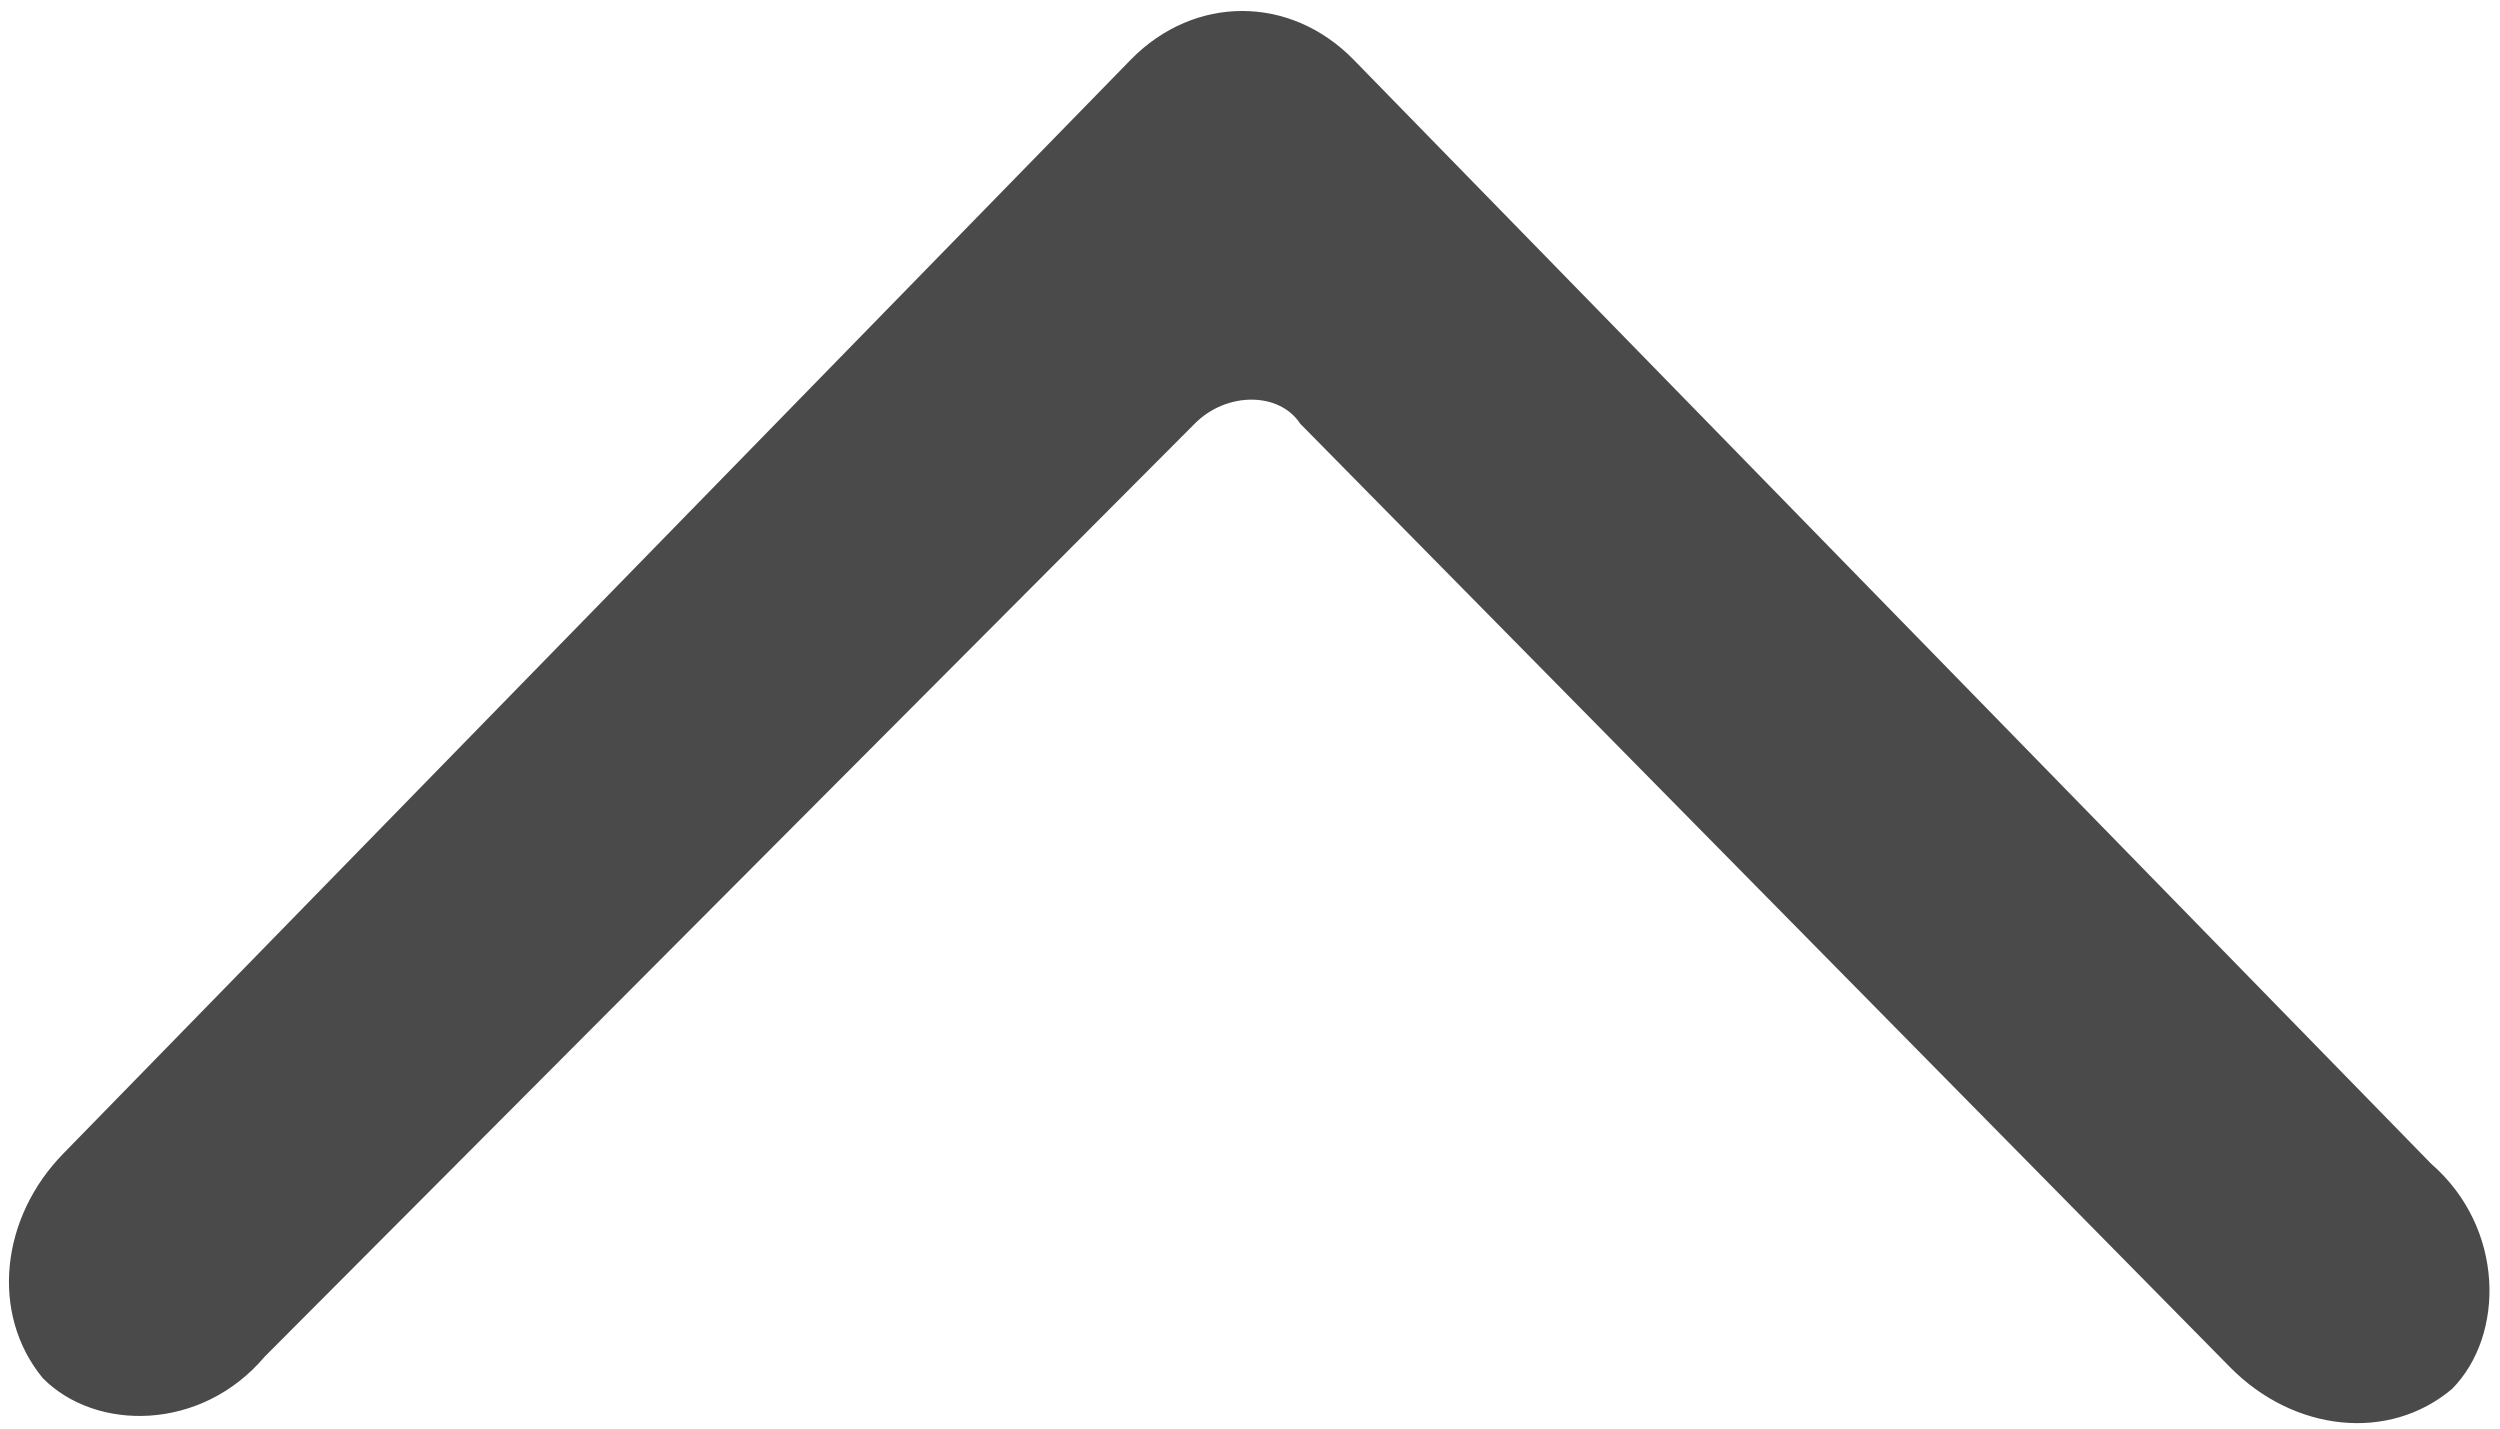
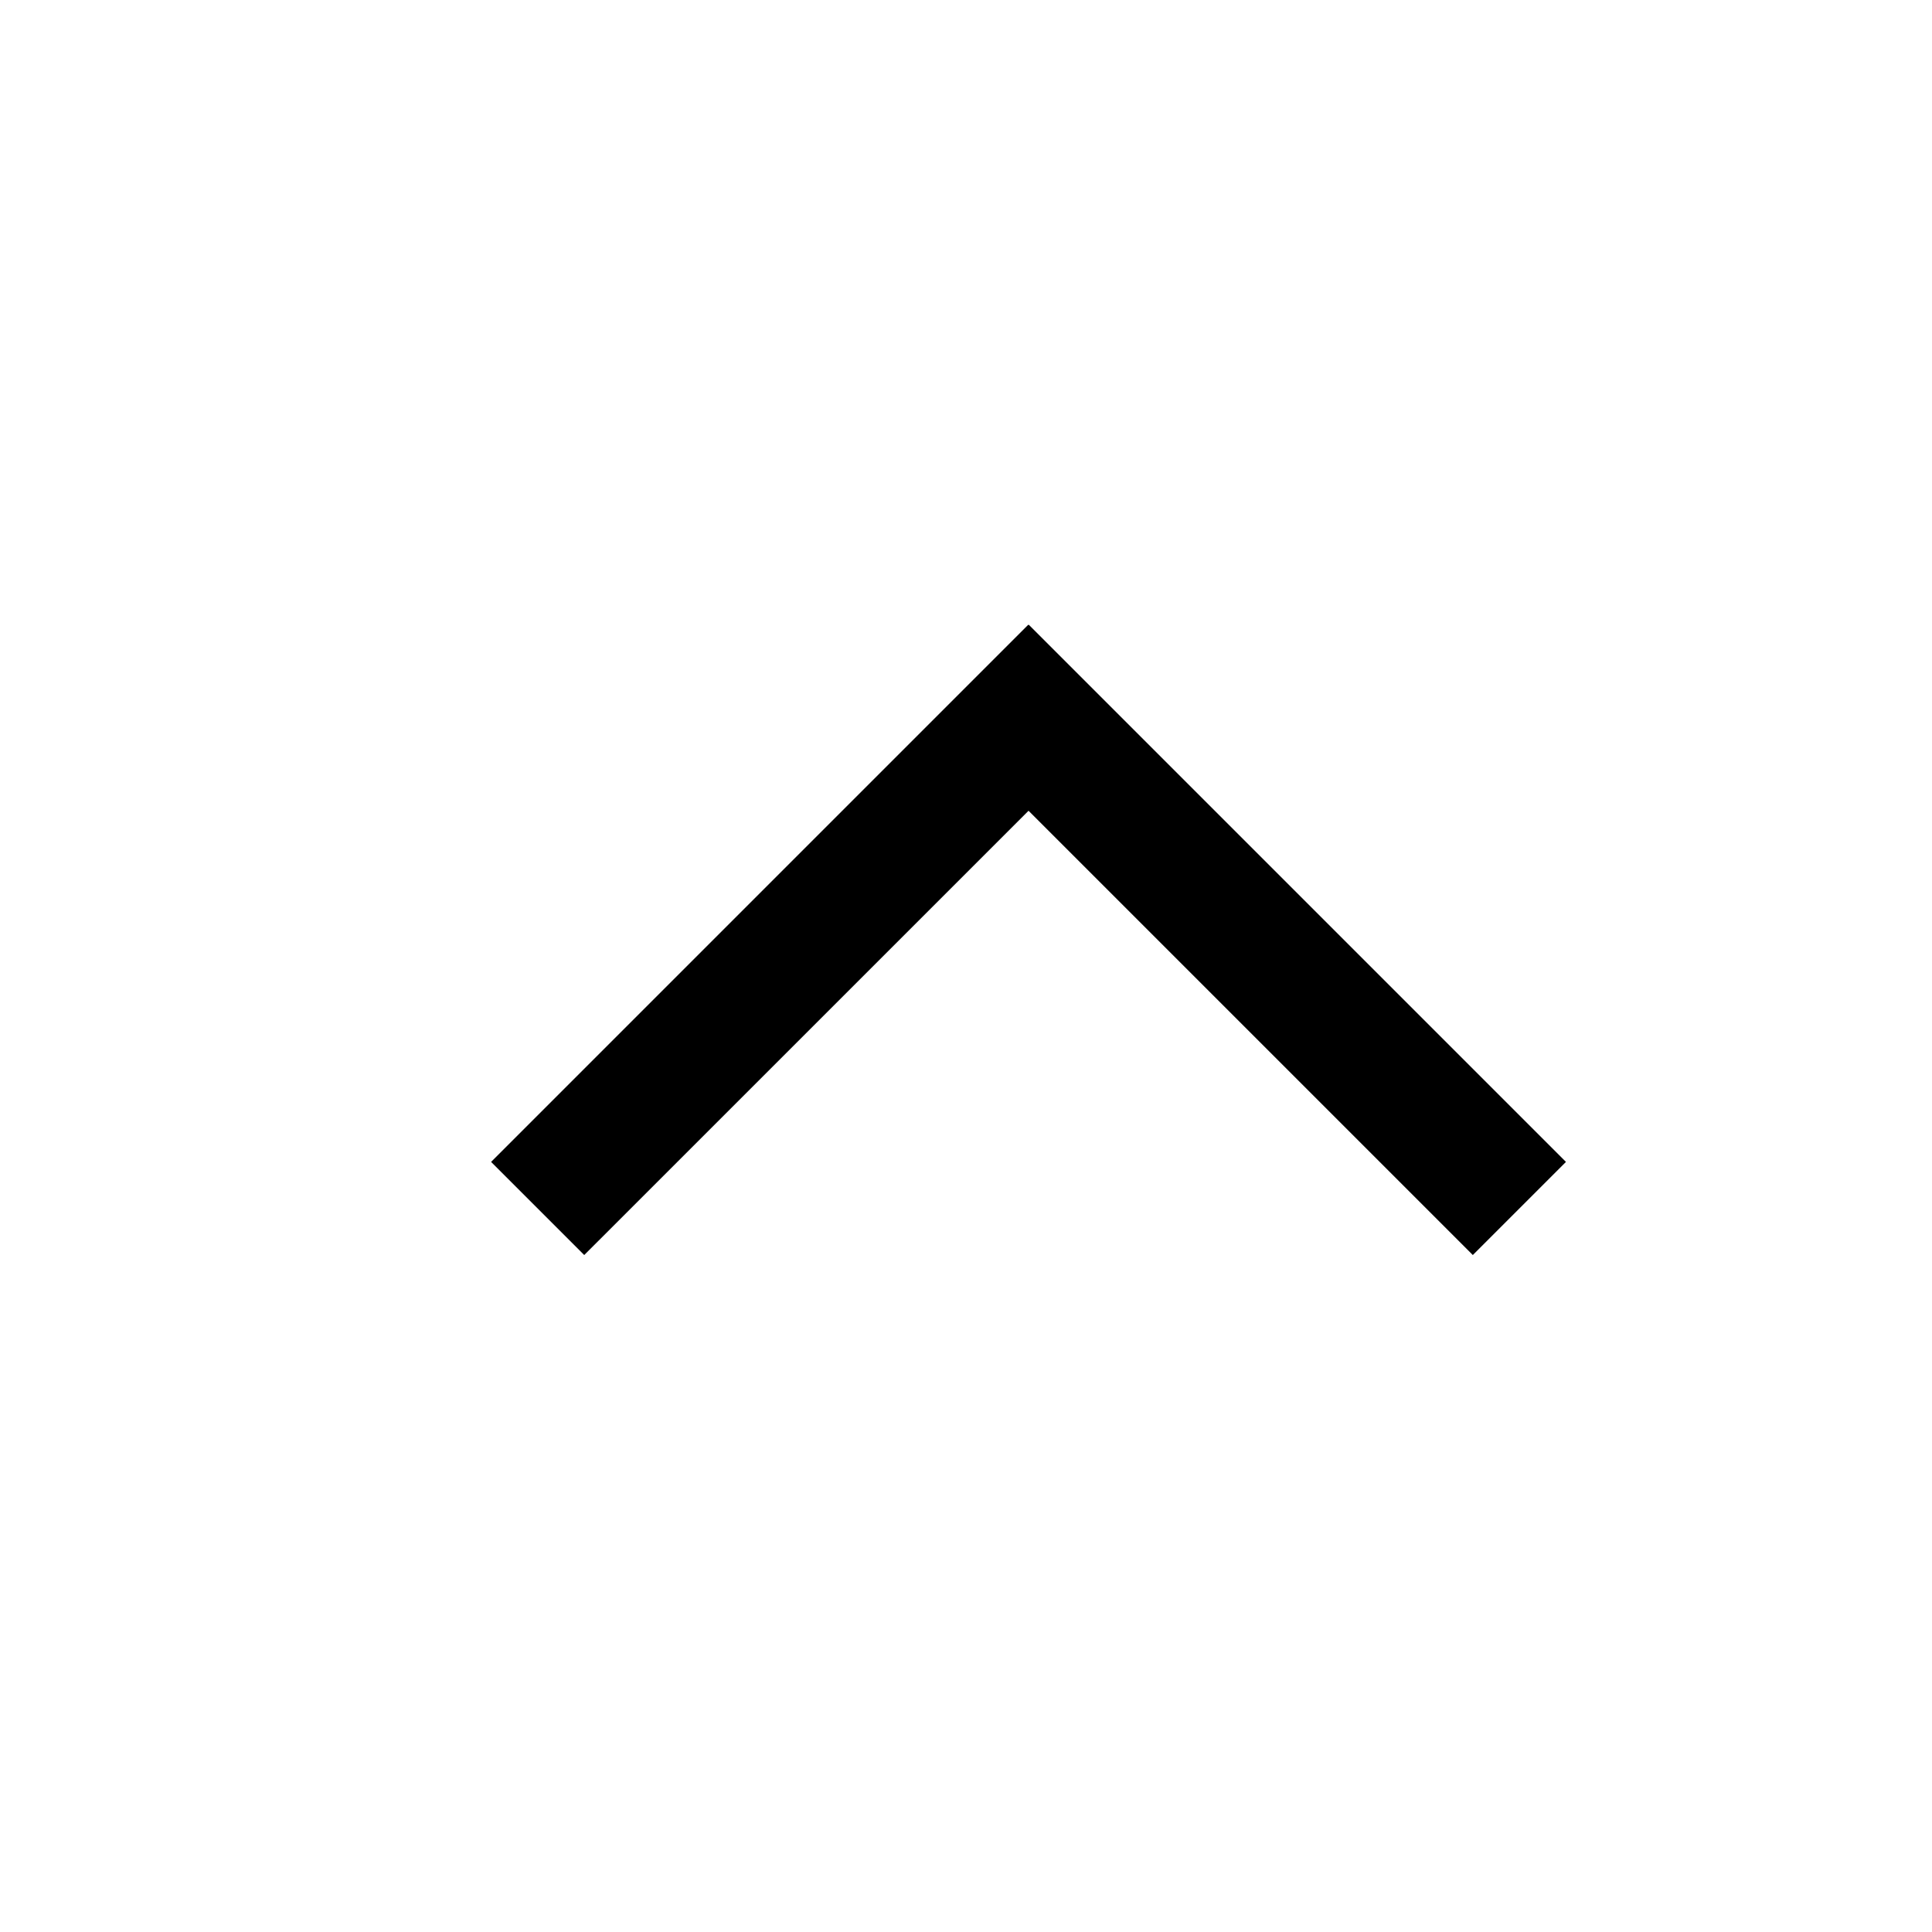
- <svg xmlns="http://www.w3.org/2000/svg" width="28px" height="16px" viewBox="0 0 28 16" version="1.1">
-   <defs />
-   <g id="ALL-ICON" stroke="none" stroke-width="1" fill="none" fill-rule="evenodd">
-     <g id="Icons-:-Core" transform="translate(-525, -596)">
-       <g id="drop-up" transform="translate(539, 604) rotate(-180) translate(-539, -604) translate(517, 582)">
-         <rect id="Rectangle-3" fill="#D8D8D8" opacity="0" x="0" y="0" width="44" height="44" />
-         <path d="M22.62,25.254 C22.265,25.614 21.673,25.614 21.437,25.254 L11.021,14.685 C10.311,13.965 9.246,13.845 8.536,14.445 C7.944,15.046 7.944,16.247 8.772,16.967 L20.845,29.337 C21.555,30.057 22.62,30.057 23.33,29.337 L35.284,17.087 C35.994,16.367 36.113,15.286 35.521,14.565 C34.929,13.965 33.746,13.965 33.036,14.805 L22.62,25.254" id="Shape" fill="#4A4A4A" />
+ <svg xmlns="http://www.w3.org/2000/svg" xmlns:xlink="http://www.w3.org/1999/xlink" width="44" height="44" viewBox="0 0 44 44">
+   <g>
+     <rect x="-1" y="-1" width="46" height="46" id="canvas_background" fill="none" />
+   </g>
+   <g>
+     <g id="svg_1">
+       <defs>
+         <rect id="SVGID_1_" x="-129" y="-845" width="24" height="24" />
+       </defs>
+       <clipPath id="SVGID_2_">
+         <use xlink:href="#SVGID_1_" id="svg_2" />
+       </clipPath>
+       <g clip-path="url(#SVGID_2_)" id="svg_3">
+         <defs>
+           <rect id="SVGID_3_" x="-903" y="-949" width="1850" height="1945" />
+         </defs>
+         <clipPath id="SVGID_4_">
+           <use xlink:href="#SVGID_3_" id="svg_4" />
+         </clipPath>
+         <rect x="-134" y="-850" opacity="0" clip-path="url(#SVGID_4_)" fill="#D8D8D8" width="34" height="34" id="svg_5" />
      </g>
    </g>
+     <polygon points="30.601,21.399 18.368,9.166 16.247,11.287 26.365,21.406 16.247,31.524 18.368,33.645 30.601,21.412 30.595,21.406   " id="svg_6" transform="rotate(-90 23.424,21.4055) " />
  </g>
</svg>
